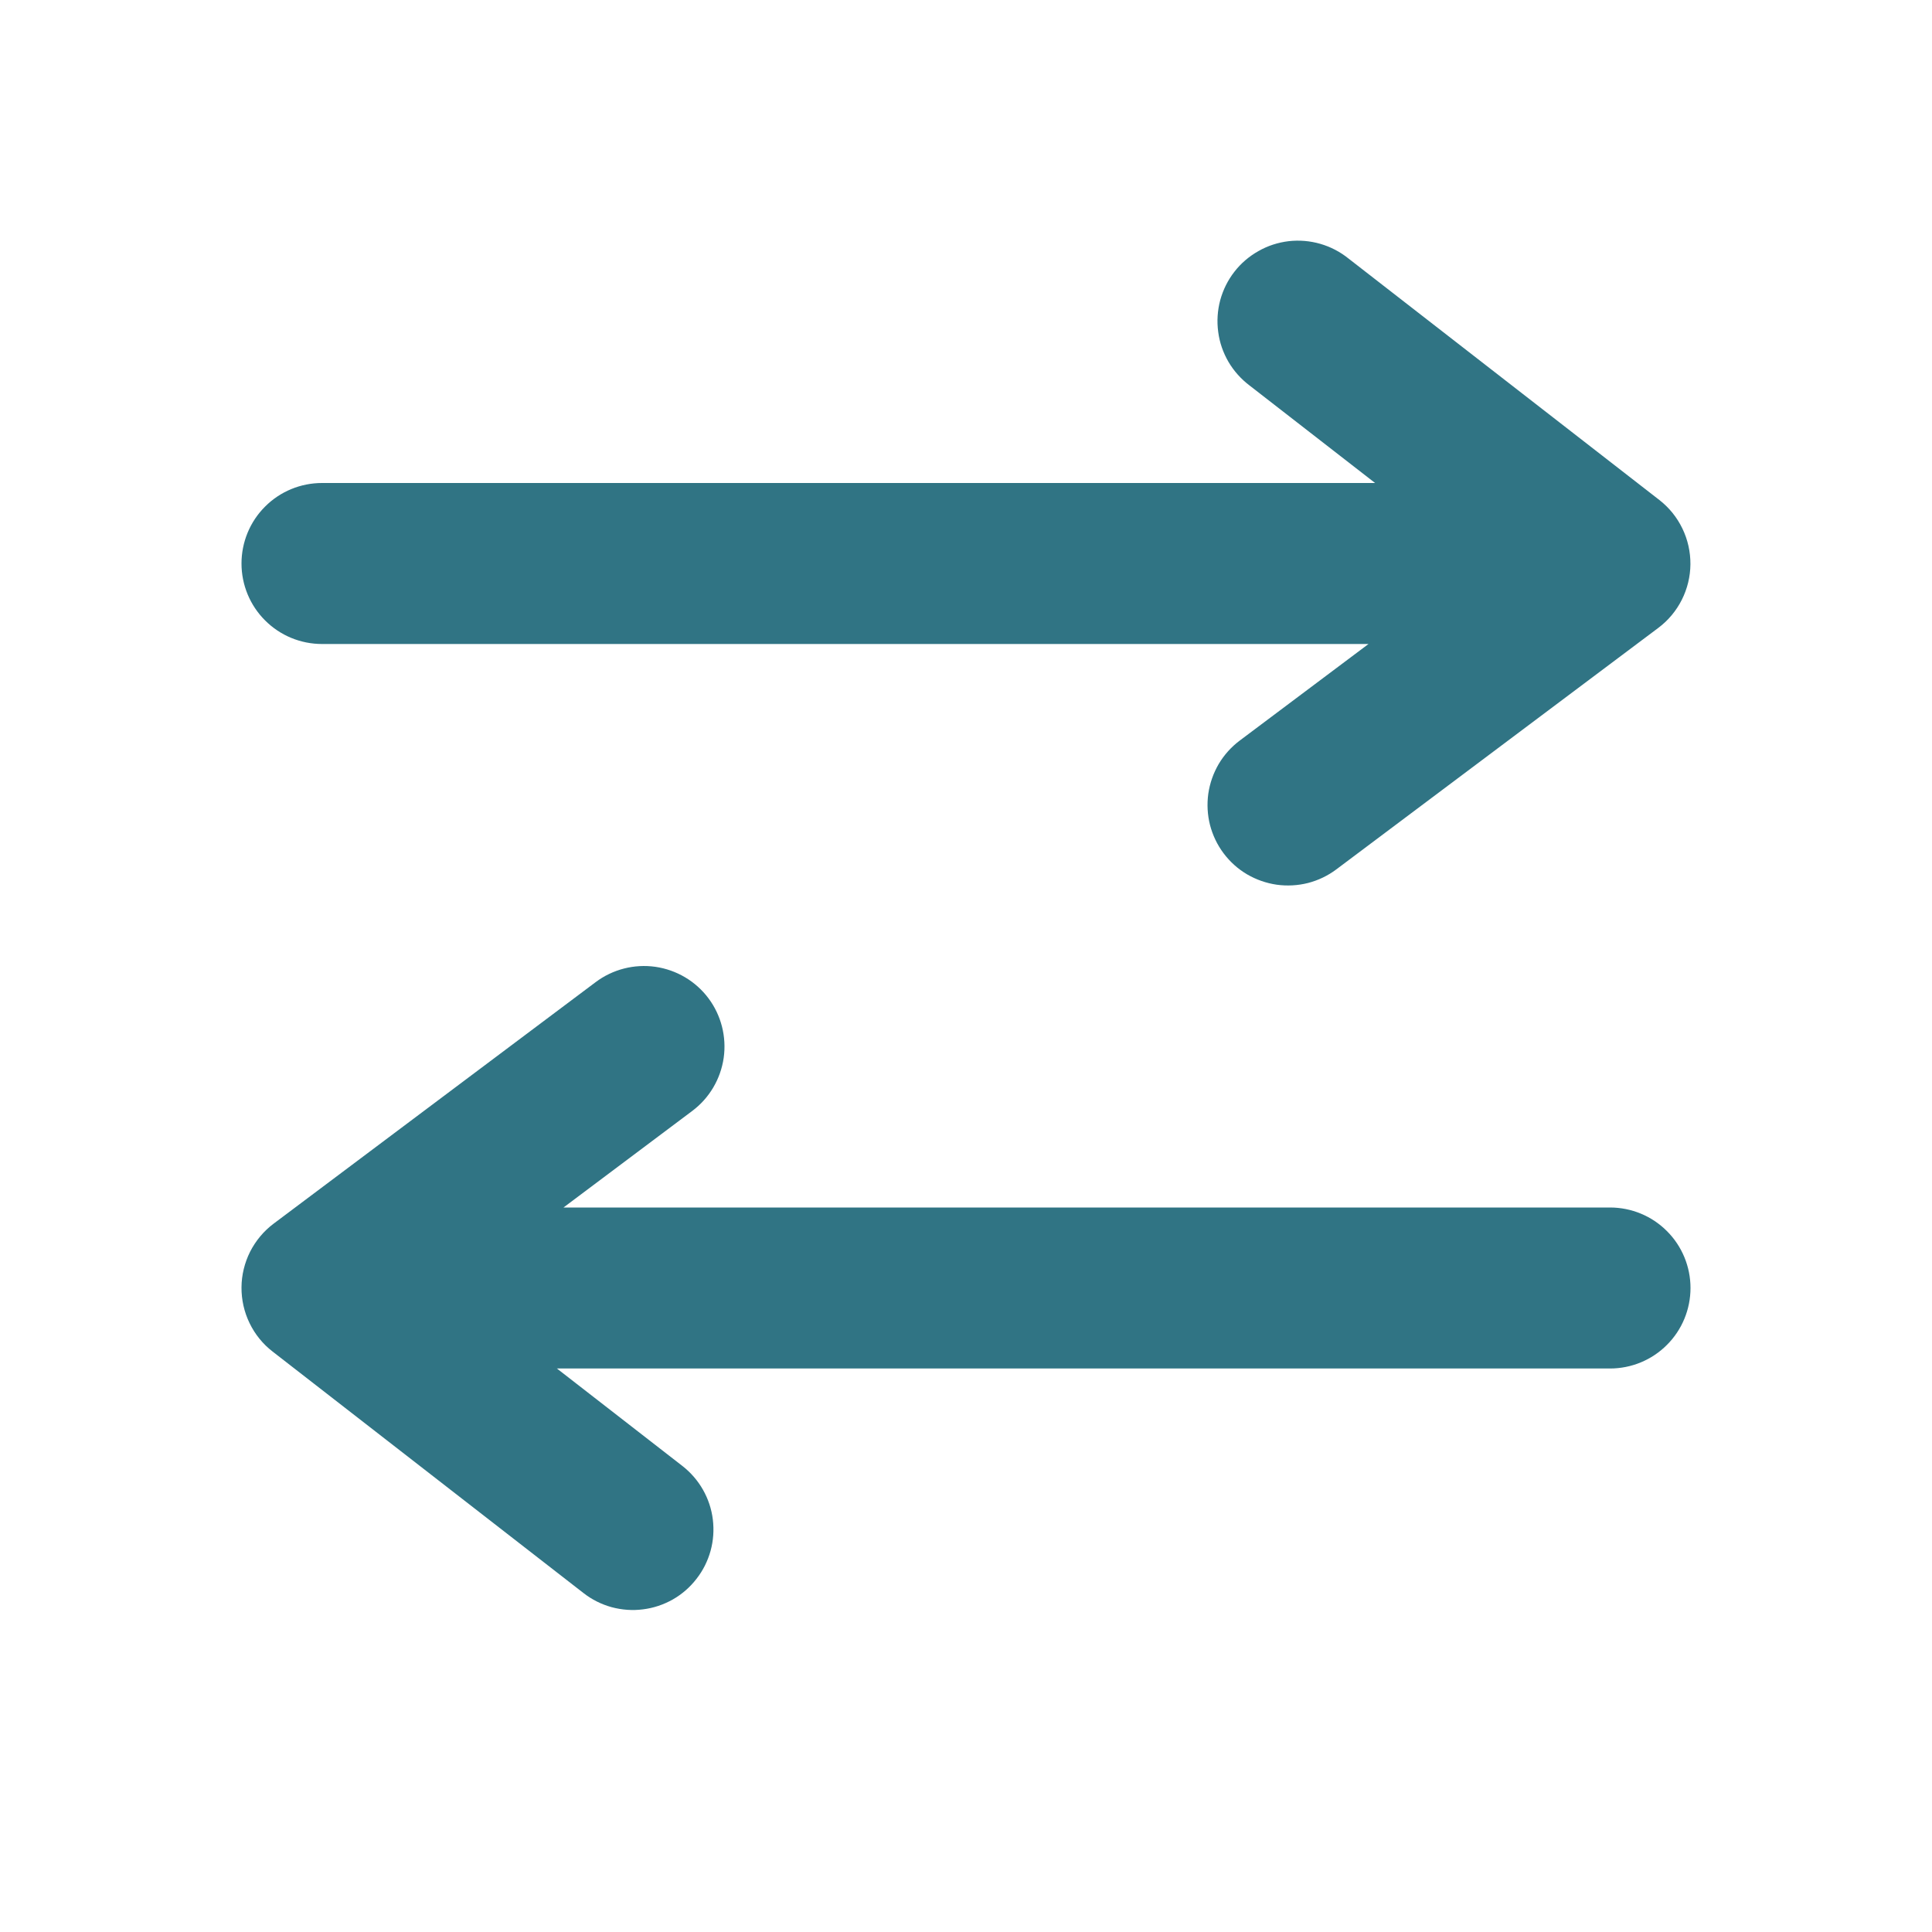
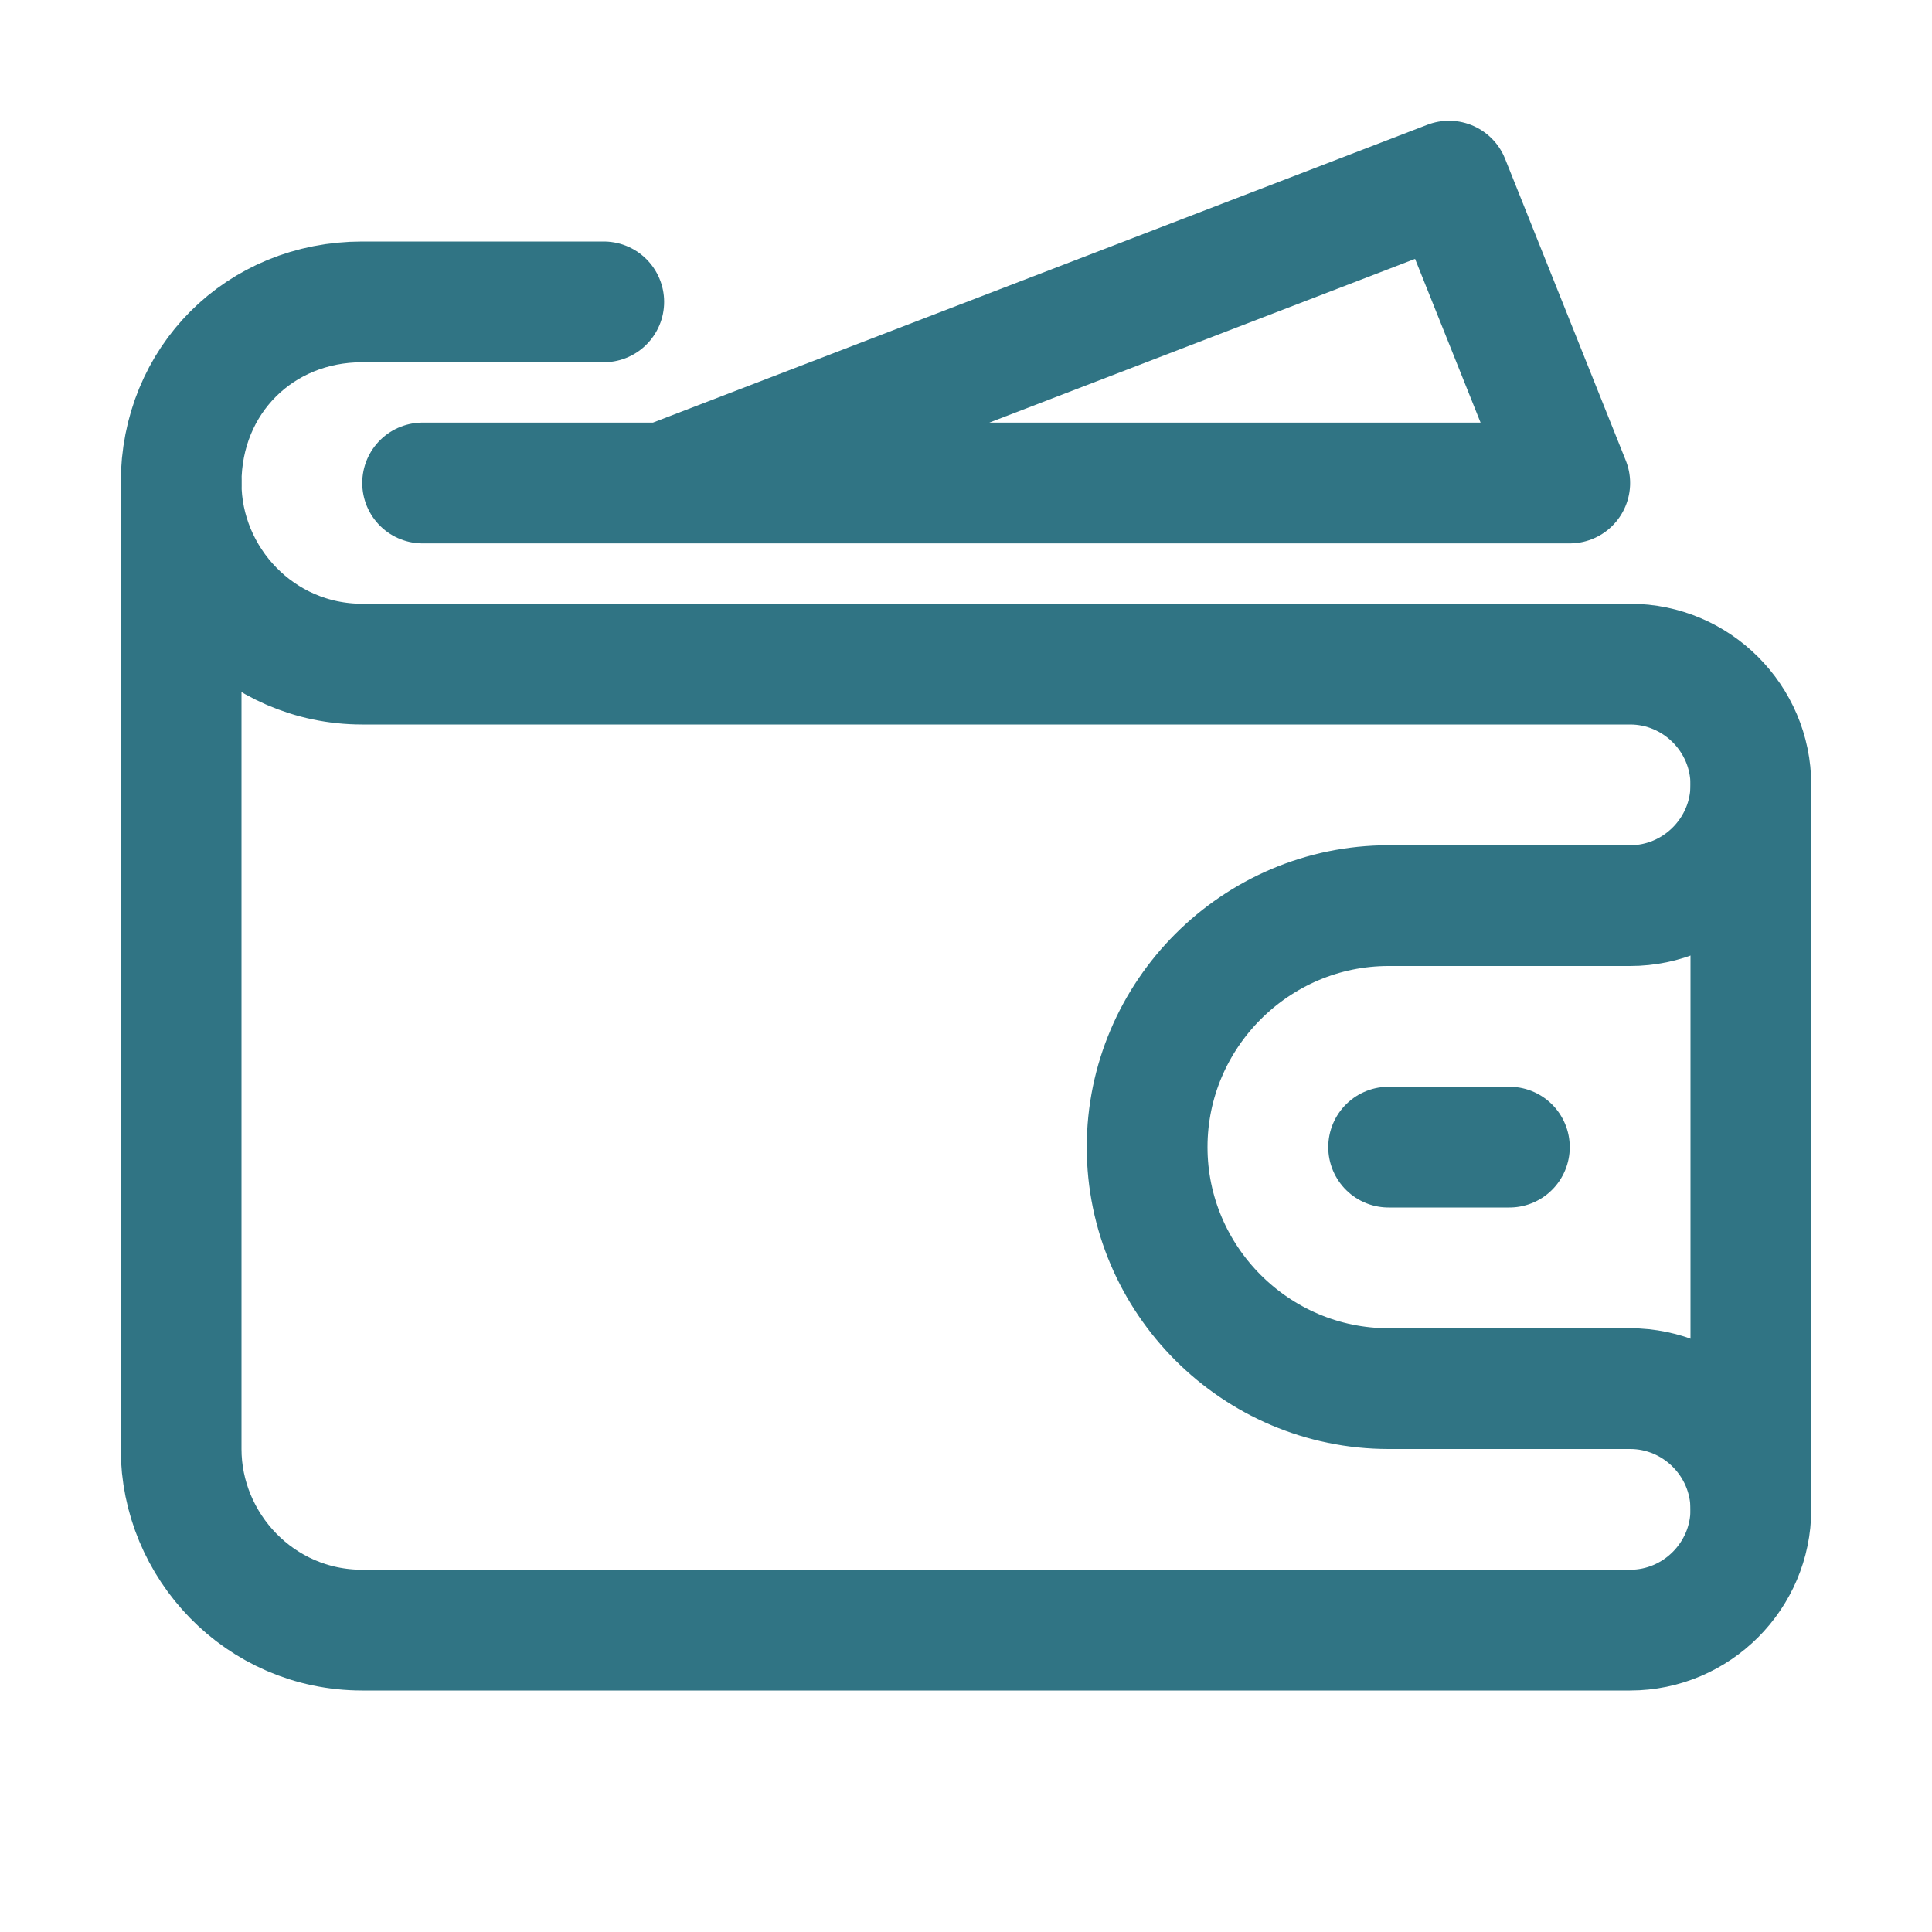
- <svg xmlns="http://www.w3.org/2000/svg" width="24" height="24" viewBox="0 0 24 24" fill="none">
-   <path d="M7.249 19.79L3.387 16.79C3.265 16.696 3.167 16.575 3.1 16.436C3.033 16.298 2.999 16.146 3 15.992C3.001 15.838 3.038 15.687 3.107 15.549C3.177 15.412 3.277 15.292 3.4 15.2L7.4 12.2C7.612 12.041 7.879 11.973 8.141 12.01C8.404 12.048 8.641 12.188 8.8 12.4C8.959 12.612 9.027 12.879 8.99 13.141C8.952 13.404 8.812 13.641 8.6 13.8L7 15H20C20.265 15 20.52 15.105 20.707 15.293C20.895 15.48 21 15.735 21 16C21 16.265 20.895 16.52 20.707 16.707C20.52 16.895 20.265 17 20 17H6.918L8.476 18.21C8.58 18.291 8.667 18.391 8.732 18.505C8.797 18.619 8.839 18.745 8.855 18.875C8.871 19.006 8.862 19.138 8.827 19.265C8.792 19.391 8.733 19.51 8.652 19.613C8.572 19.717 8.472 19.804 8.358 19.869C8.243 19.934 8.118 19.976 7.987 19.992C7.857 20.009 7.725 19.999 7.598 19.965C7.471 19.93 7.353 19.871 7.249 19.79V19.79ZM15.2 10.6C15.121 10.495 15.064 10.375 15.031 10.248C14.999 10.121 14.992 9.989 15.01 9.859C15.029 9.729 15.073 9.604 15.139 9.491C15.206 9.378 15.295 9.279 15.4 9.2L17 8H4C3.735 8 3.48 7.895 3.293 7.707C3.105 7.52 3 7.265 3 7C3 6.735 3.105 6.48 3.293 6.293C3.48 6.105 3.735 6 4 6H17.082L15.524 4.79C15.418 4.71 15.328 4.61 15.261 4.496C15.194 4.381 15.15 4.255 15.133 4.123C15.115 3.991 15.124 3.857 15.158 3.729C15.193 3.601 15.252 3.481 15.334 3.376C15.415 3.271 15.517 3.184 15.633 3.119C15.748 3.053 15.876 3.012 16.008 2.996C16.14 2.981 16.273 2.992 16.401 3.029C16.529 3.066 16.648 3.128 16.751 3.211L20.613 6.211C20.734 6.305 20.832 6.426 20.899 6.565C20.966 6.703 21 6.855 20.999 7.009C20.998 7.162 20.961 7.314 20.892 7.451C20.823 7.588 20.723 7.708 20.6 7.8L16.6 10.8C16.495 10.879 16.375 10.936 16.248 10.969C16.121 11.001 15.989 11.008 15.859 10.99C15.729 10.971 15.604 10.927 15.491 10.861C15.377 10.794 15.279 10.705 15.2 10.6V10.6Z" fill="#307484" id="id_102" />
+ <svg xmlns="http://www.w3.org/2000/svg" version="1.1" id="Icons" x="0px" y="0px" viewBox="0 0 32 32" style="enable-background:new 0 0 32 32;" xml:space="preserve">
+   <style type="text/css">
+ 	.st0{fill:none;stroke:#000000;stroke-width:2;stroke-linecap:round;stroke-linejoin:round;stroke-miterlimit:10;}
+ 	
+ 		.st1{fill:none;stroke:#000000;stroke-width:2;stroke-linecap:round;stroke-linejoin:round;stroke-miterlimit:10;stroke-dasharray:3;}
+ 	.st2{fill:none;stroke:#000000;stroke-width:2;stroke-linejoin:round;stroke-miterlimit:10;}
+ 	.st3{fill:none;}
+ </style>
+   <g>
+     <path class="st0" d="M3,8c0-1.7,1.3-3,3-3h4" id="id_191" style="stroke: rgb(48, 116, 132);" />
+     <path class="st0" d="M19,19L19,19c0-2.2,1.8-4,4-4h4c1.1,0,2-0.9,2-2v0c0-1.1-0.9-2-2-2H6c-1.7,0-3-1.4-3-3v16c0,1.6,1.3,3,3,3h21   c1.1,0,2-0.9,2-2v0c0-1.1-0.9-2-2-2h-4C20.8,23,19,21.2,19,19z" id="id_192" style="stroke: rgb(48, 116, 132);" />
+   </g>
+   <polyline class="st0" points="11,8 24,3 26,8 7,8 " id="id_193" style="stroke: rgb(48, 116, 132);" />
+   <line class="st0" x1="23" y1="19" x2="25" y2="19" id="id_194" style="stroke: rgb(48, 116, 132);" />
+   <line class="st0" x1="29" y1="13" x2="29" y2="25" id="id_195" style="stroke: rgb(48, 116, 132);" />
+   <rect x="-360" y="-216" class="st3" width="536" height="680" id="id_196" />
</svg>
